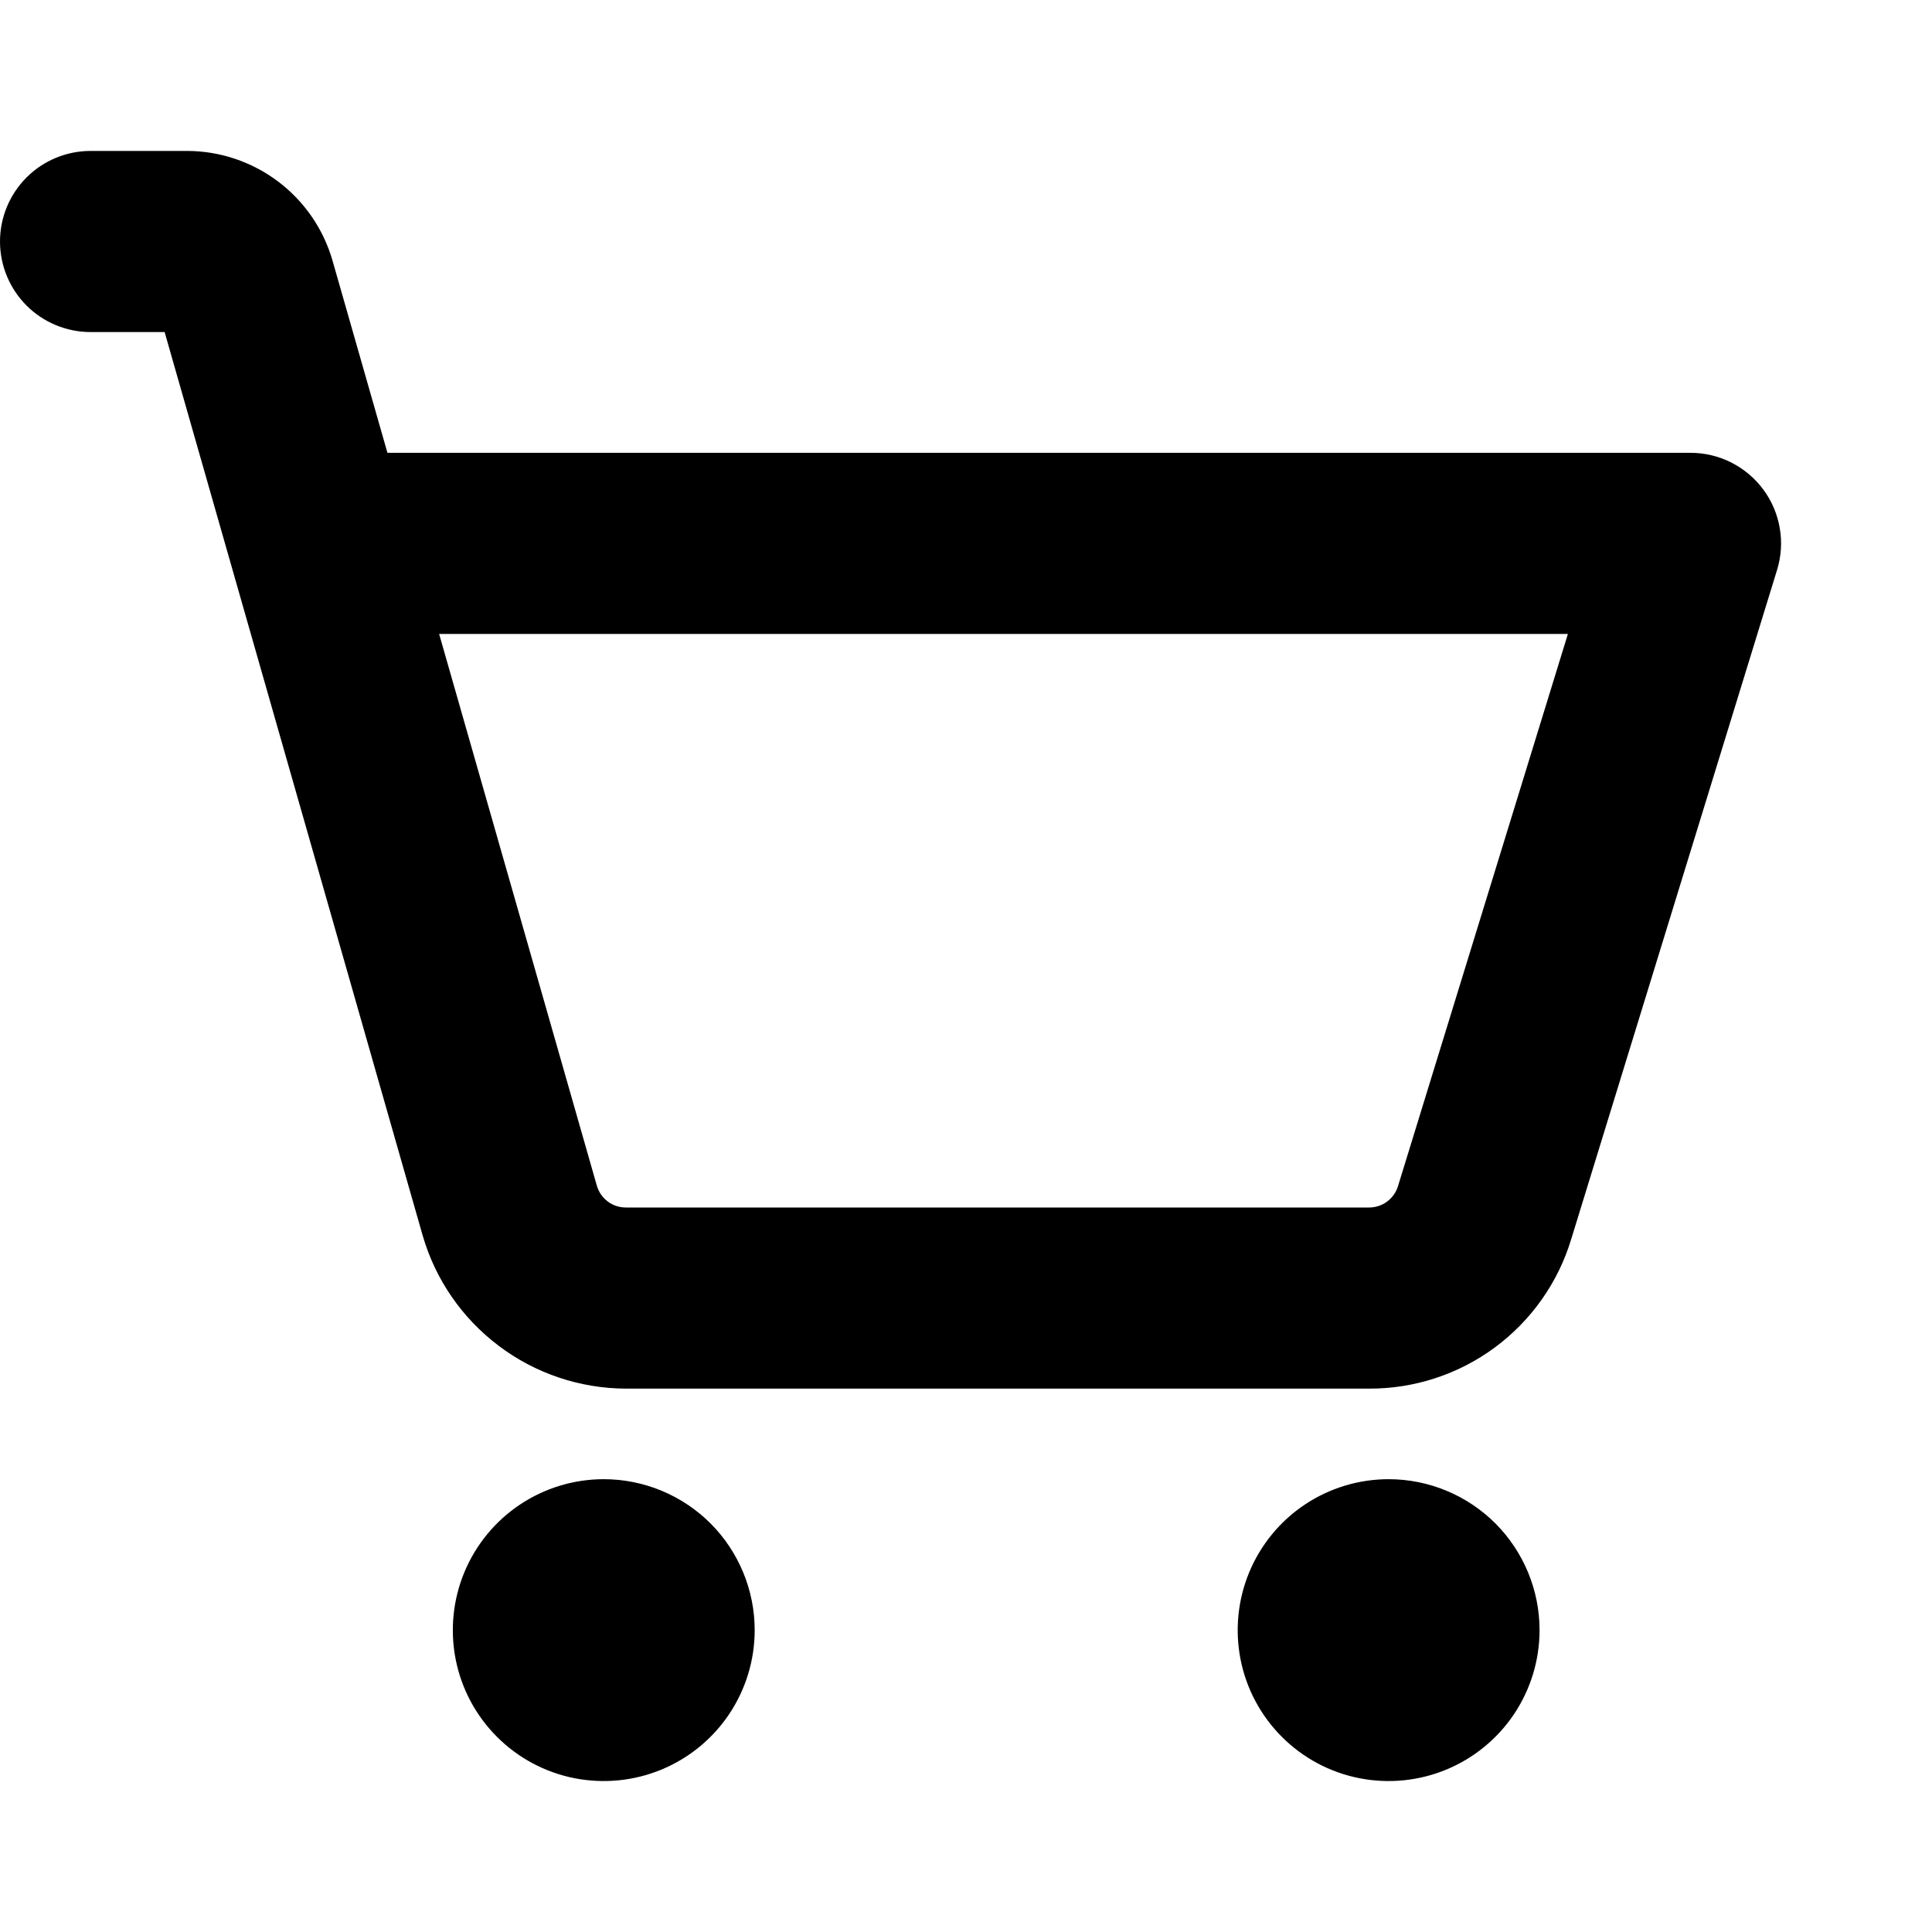
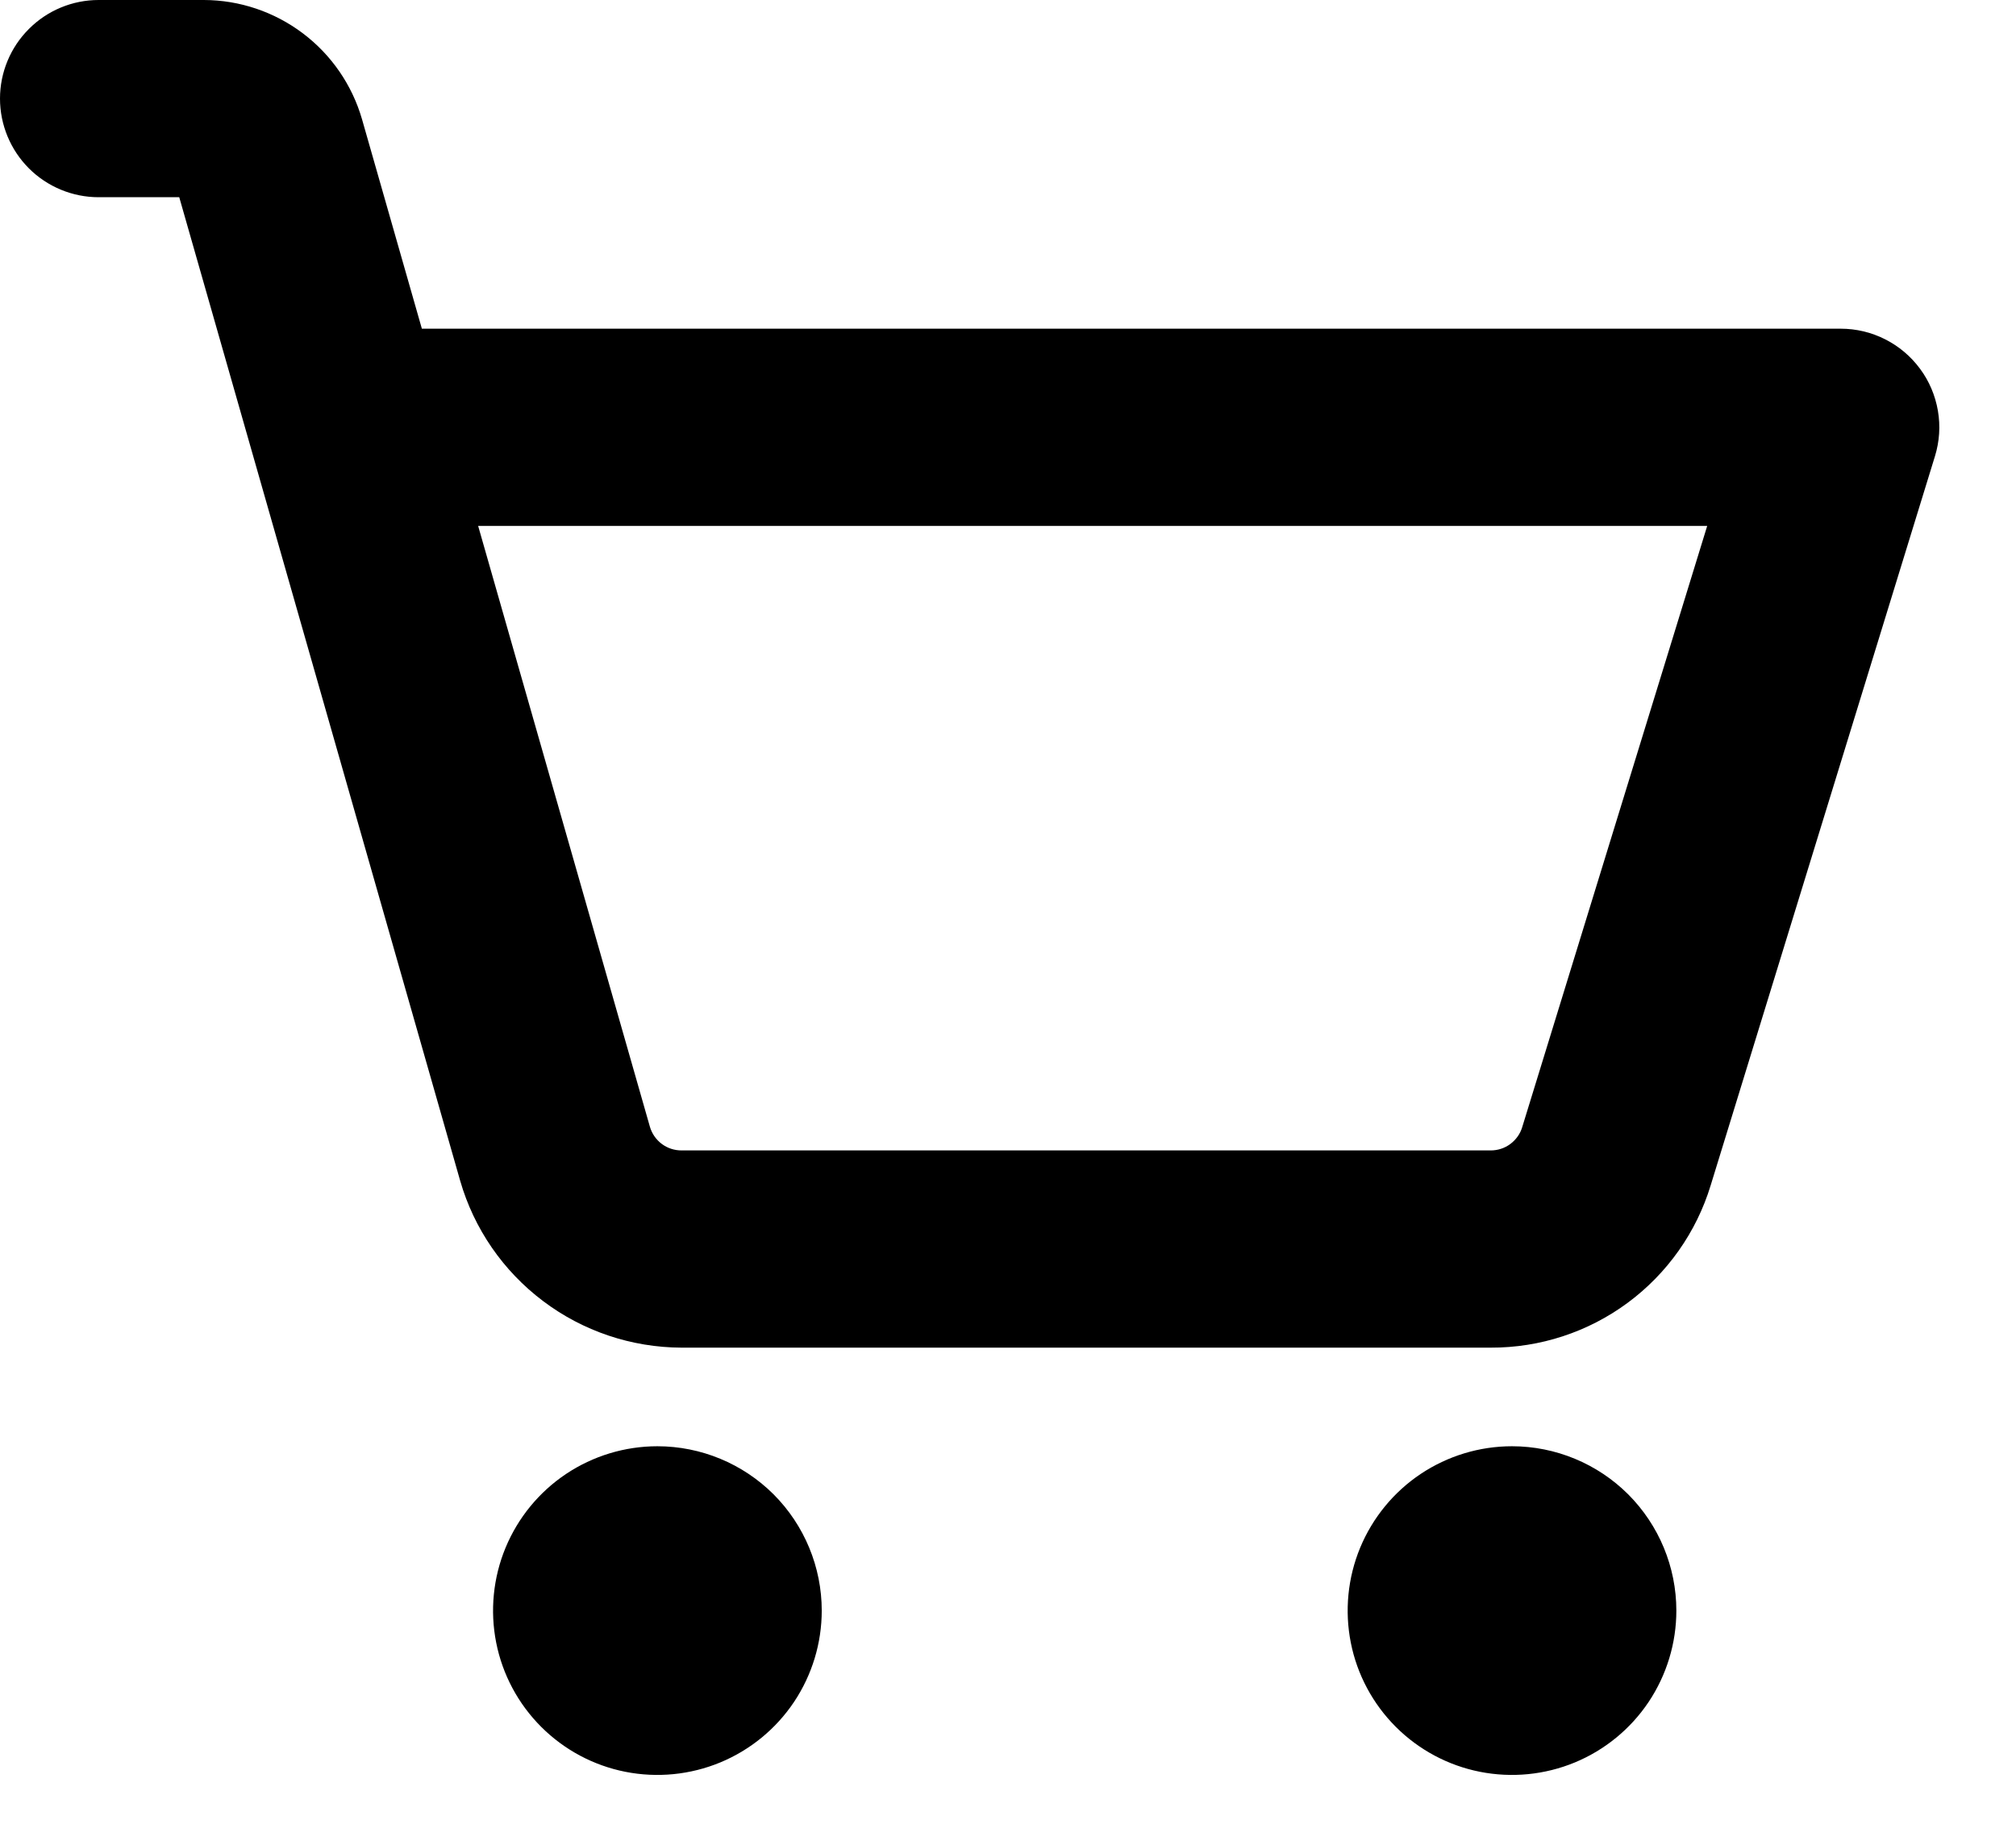
- <svg xmlns="http://www.w3.org/2000/svg" width="24" height="24" viewBox="0 0 24 24" fill="none">
-   <path d="M9.375 20.25C9.375 20.621 9.265 20.983 9.059 21.292C8.853 21.6 8.56 21.84 8.218 21.982C7.875 22.124 7.498 22.161 7.134 22.089C6.77 22.017 6.436 21.838 6.174 21.576C5.912 21.314 5.733 20.98 5.661 20.616C5.589 20.252 5.626 19.875 5.768 19.532C5.91 19.19 6.15 18.897 6.458 18.691C6.767 18.485 7.129 18.375 7.5 18.375C7.997 18.375 8.474 18.573 8.826 18.924C9.177 19.276 9.375 19.753 9.375 20.25ZM17.25 18.375C16.879 18.375 16.517 18.485 16.208 18.691C15.9 18.897 15.66 19.19 15.518 19.532C15.376 19.875 15.339 20.252 15.411 20.616C15.483 20.98 15.662 21.314 15.924 21.576C16.186 21.838 16.52 22.017 16.884 22.089C17.248 22.161 17.625 22.124 17.968 21.982C18.31 21.84 18.603 21.6 18.809 21.292C19.015 20.983 19.125 20.621 19.125 20.25C19.125 19.753 18.927 19.276 18.576 18.924C18.224 18.573 17.747 18.375 17.25 18.375ZM22.075 7.081L19.517 15.397C19.354 15.934 19.021 16.405 18.569 16.739C18.117 17.073 17.569 17.252 17.007 17.25H7.775C7.205 17.248 6.65 17.062 6.195 16.718C5.74 16.375 5.408 15.894 5.25 15.346L2.045 4.125H1.125C0.827 4.125 0.54 4.006 0.33 3.796C0.119 3.585 0 3.298 0 3C0 2.702 0.119 2.415 0.33 2.204C0.54 1.994 0.827 1.875 1.125 1.875H2.327C2.734 1.876 3.13 2.01 3.455 2.255C3.78 2.5 4.017 2.844 4.13 3.235L4.813 5.625H21C21.176 5.625 21.35 5.666 21.507 5.746C21.664 5.825 21.8 5.94 21.905 6.082C22.01 6.223 22.079 6.387 22.109 6.561C22.139 6.735 22.127 6.913 22.075 7.081ZM19.477 7.875H5.455L7.414 14.728C7.436 14.806 7.484 14.876 7.549 14.925C7.614 14.974 7.693 15 7.775 15H17.007C17.087 15 17.166 14.975 17.23 14.927C17.295 14.879 17.343 14.812 17.366 14.736L19.477 7.875Z" fill="black" />
+ <svg xmlns="http://www.w3.org/2000/svg" width="23" height="21" viewBox="0 0 23 21" fill="none">
+   <path d="M9.375 18.375C9.375 18.746 9.265 19.108 9.059 19.417C8.853 19.725 8.56 19.965 8.218 20.107C7.875 20.249 7.498 20.286 7.134 20.214C6.77 20.142 6.436 19.963 6.174 19.701C5.912 19.439 5.733 19.105 5.661 18.741C5.589 18.377 5.626 18 5.768 17.657C5.91 17.315 6.15 17.022 6.458 16.816C6.767 16.61 7.129 16.5 7.5 16.5C7.997 16.5 8.474 16.698 8.826 17.049C9.177 17.401 9.375 17.878 9.375 18.375ZM17.25 16.5C16.879 16.5 16.517 16.61 16.208 16.816C15.9 17.022 15.66 17.315 15.518 17.657C15.376 18 15.339 18.377 15.411 18.741C15.483 19.105 15.662 19.439 15.924 19.701C16.186 19.963 16.52 20.142 16.884 20.214C17.248 20.286 17.625 20.249 17.968 20.107C18.31 19.965 18.603 19.725 18.809 19.417C19.015 19.108 19.125 18.746 19.125 18.375C19.125 17.878 18.927 17.401 18.576 17.049C18.224 16.698 17.747 16.5 17.25 16.5ZM22.075 5.206L19.517 13.522C19.354 14.059 19.021 14.53 18.569 14.864C18.117 15.198 17.569 15.377 17.007 15.375H7.775C7.205 15.373 6.65 15.187 6.195 14.843C5.74 14.5 5.408 14.019 5.25 13.471L2.045 2.25H1.125C0.827 2.25 0.54 2.131 0.33 1.921C0.119 1.71 0 1.423 0 1.125C0 0.827 0.119 0.54 0.33 0.33C0.54 0.119 0.827 0 1.125 0H2.327C2.734 0.001 3.13 0.135 3.455 0.38C3.78 0.625 4.017 0.969 4.13 1.36L4.813 3.75H21C21.176 3.75 21.35 3.791 21.507 3.871C21.664 3.95 21.8 4.065 21.905 4.207C22.01 4.348 22.079 4.512 22.109 4.686C22.139 4.86 22.127 5.038 22.075 5.206ZM19.477 6H5.455L7.414 12.853C7.436 12.931 7.484 13.001 7.549 13.05C7.614 13.099 7.693 13.125 7.775 13.125H17.007C17.087 13.125 17.166 13.1 17.23 13.052C17.295 13.004 17.343 12.937 17.366 12.861L19.477 6Z" fill="black" />
</svg>
